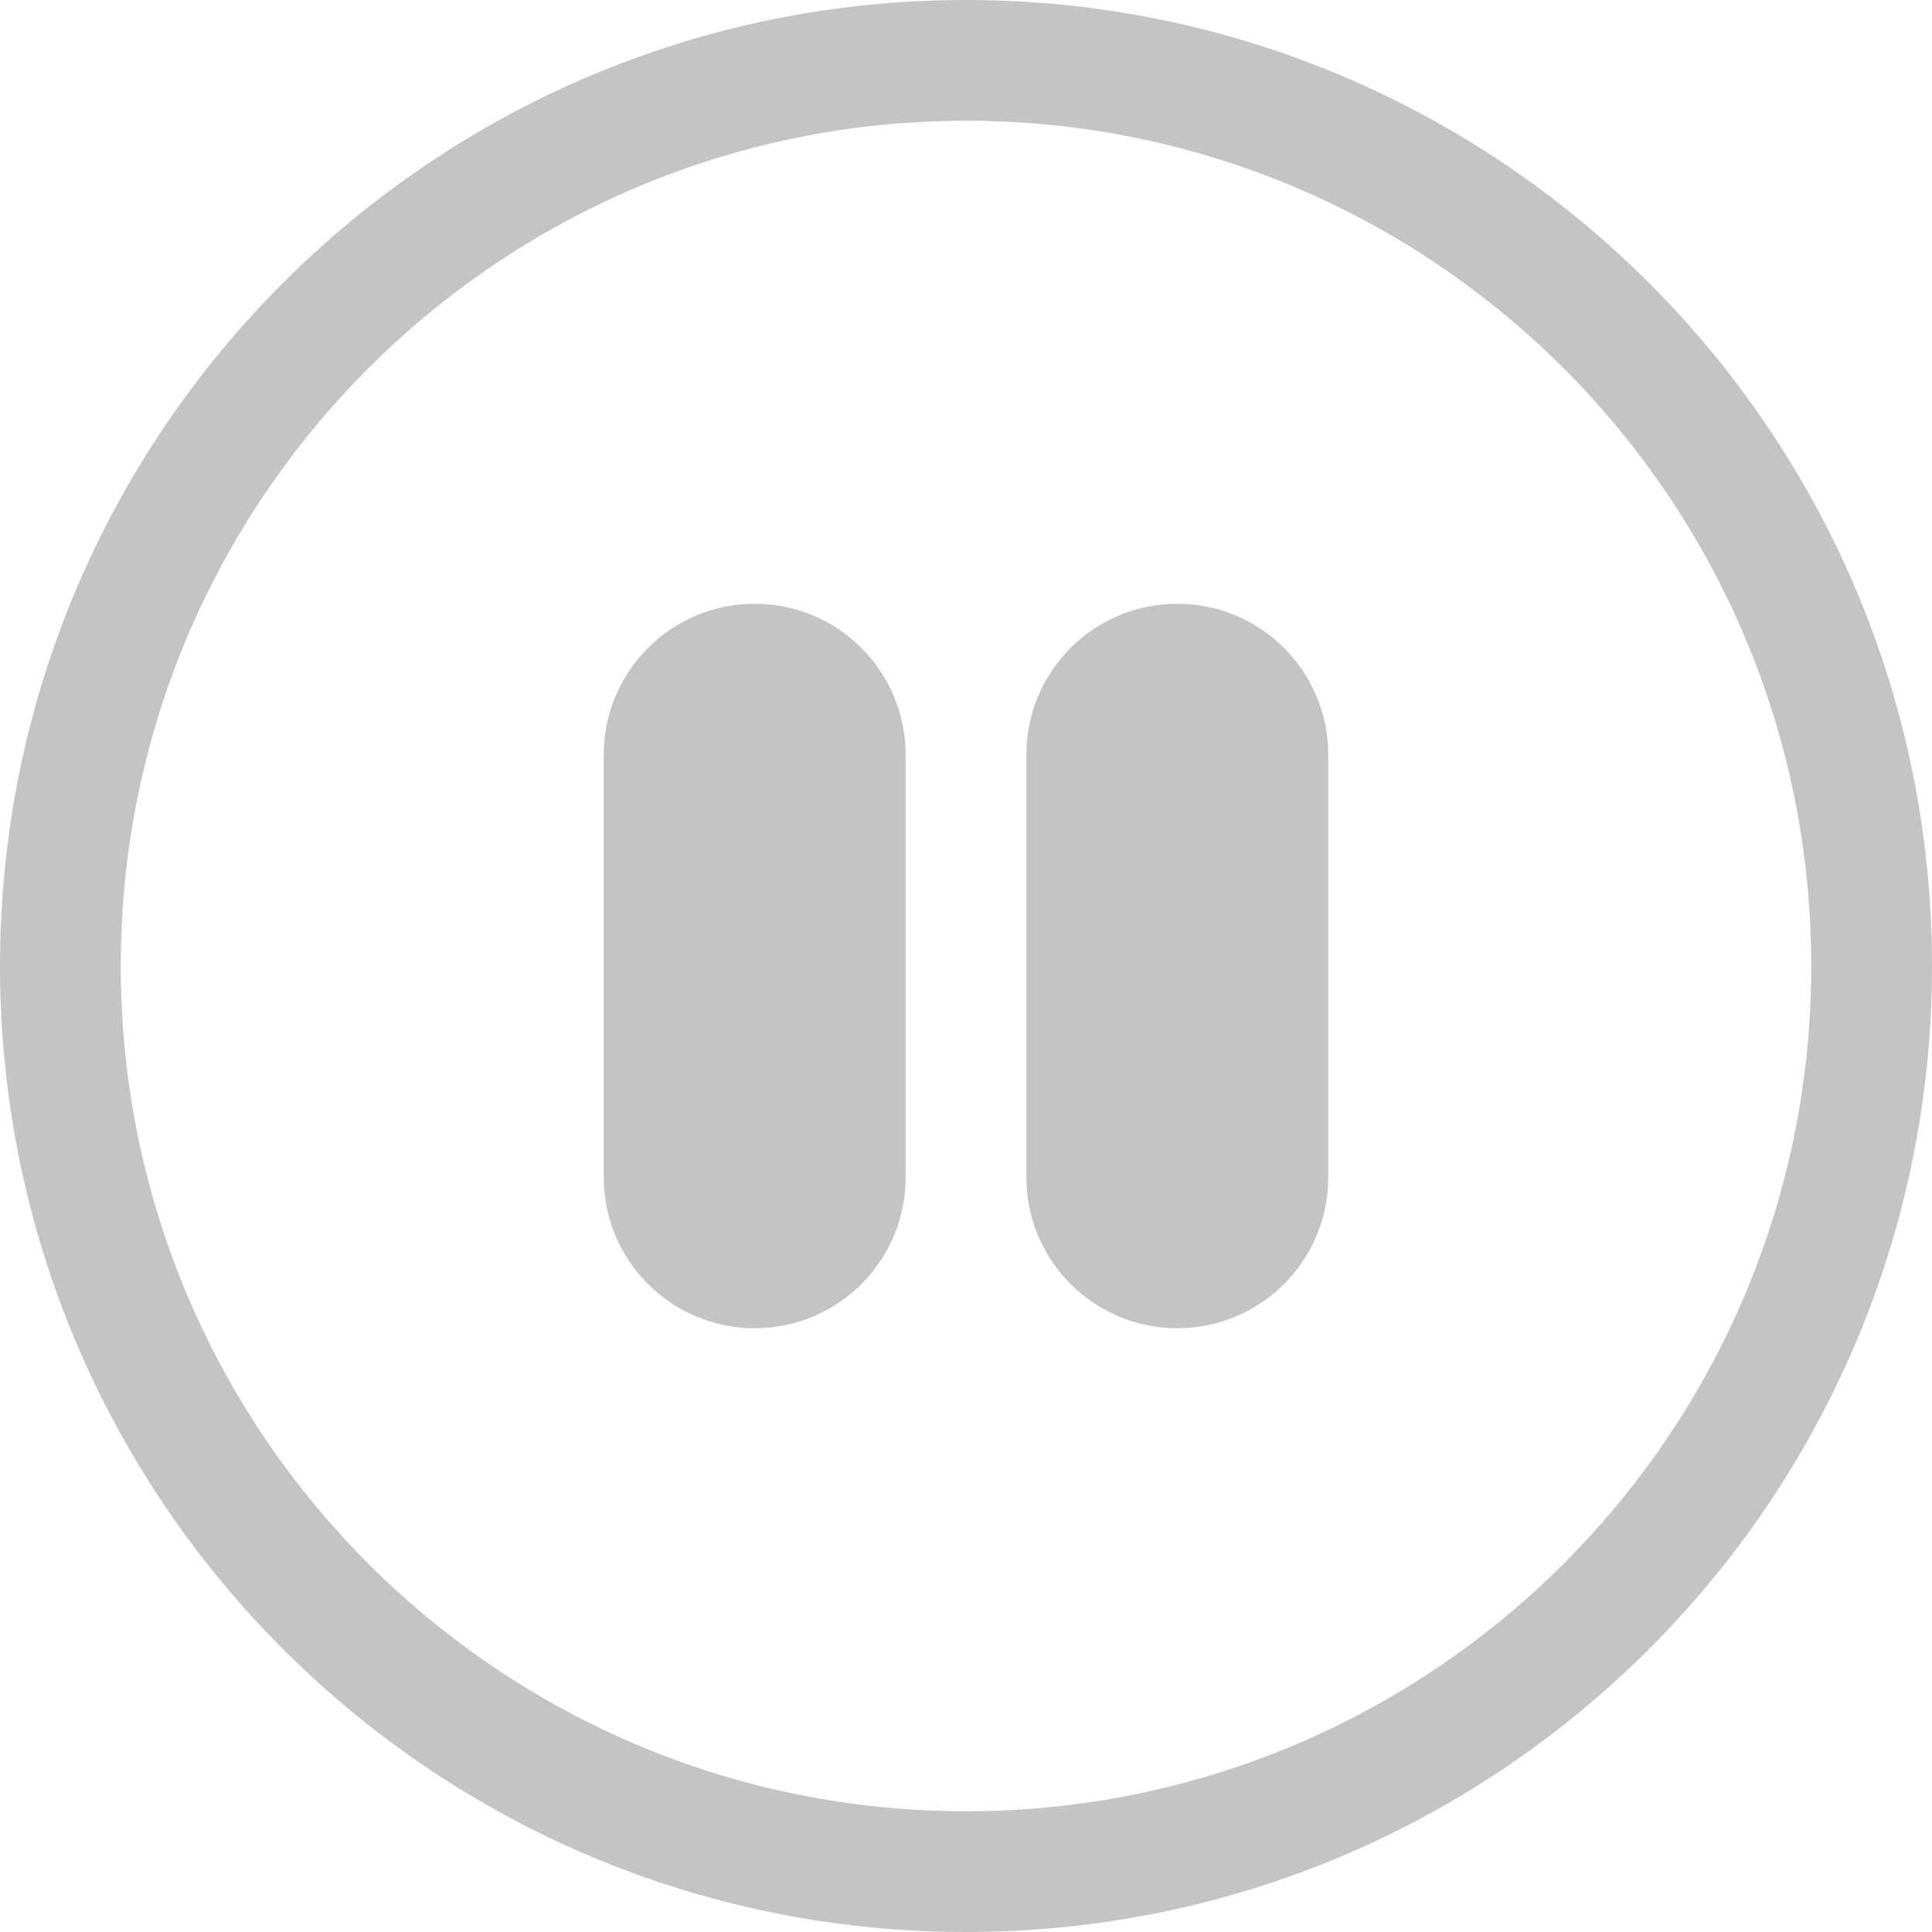
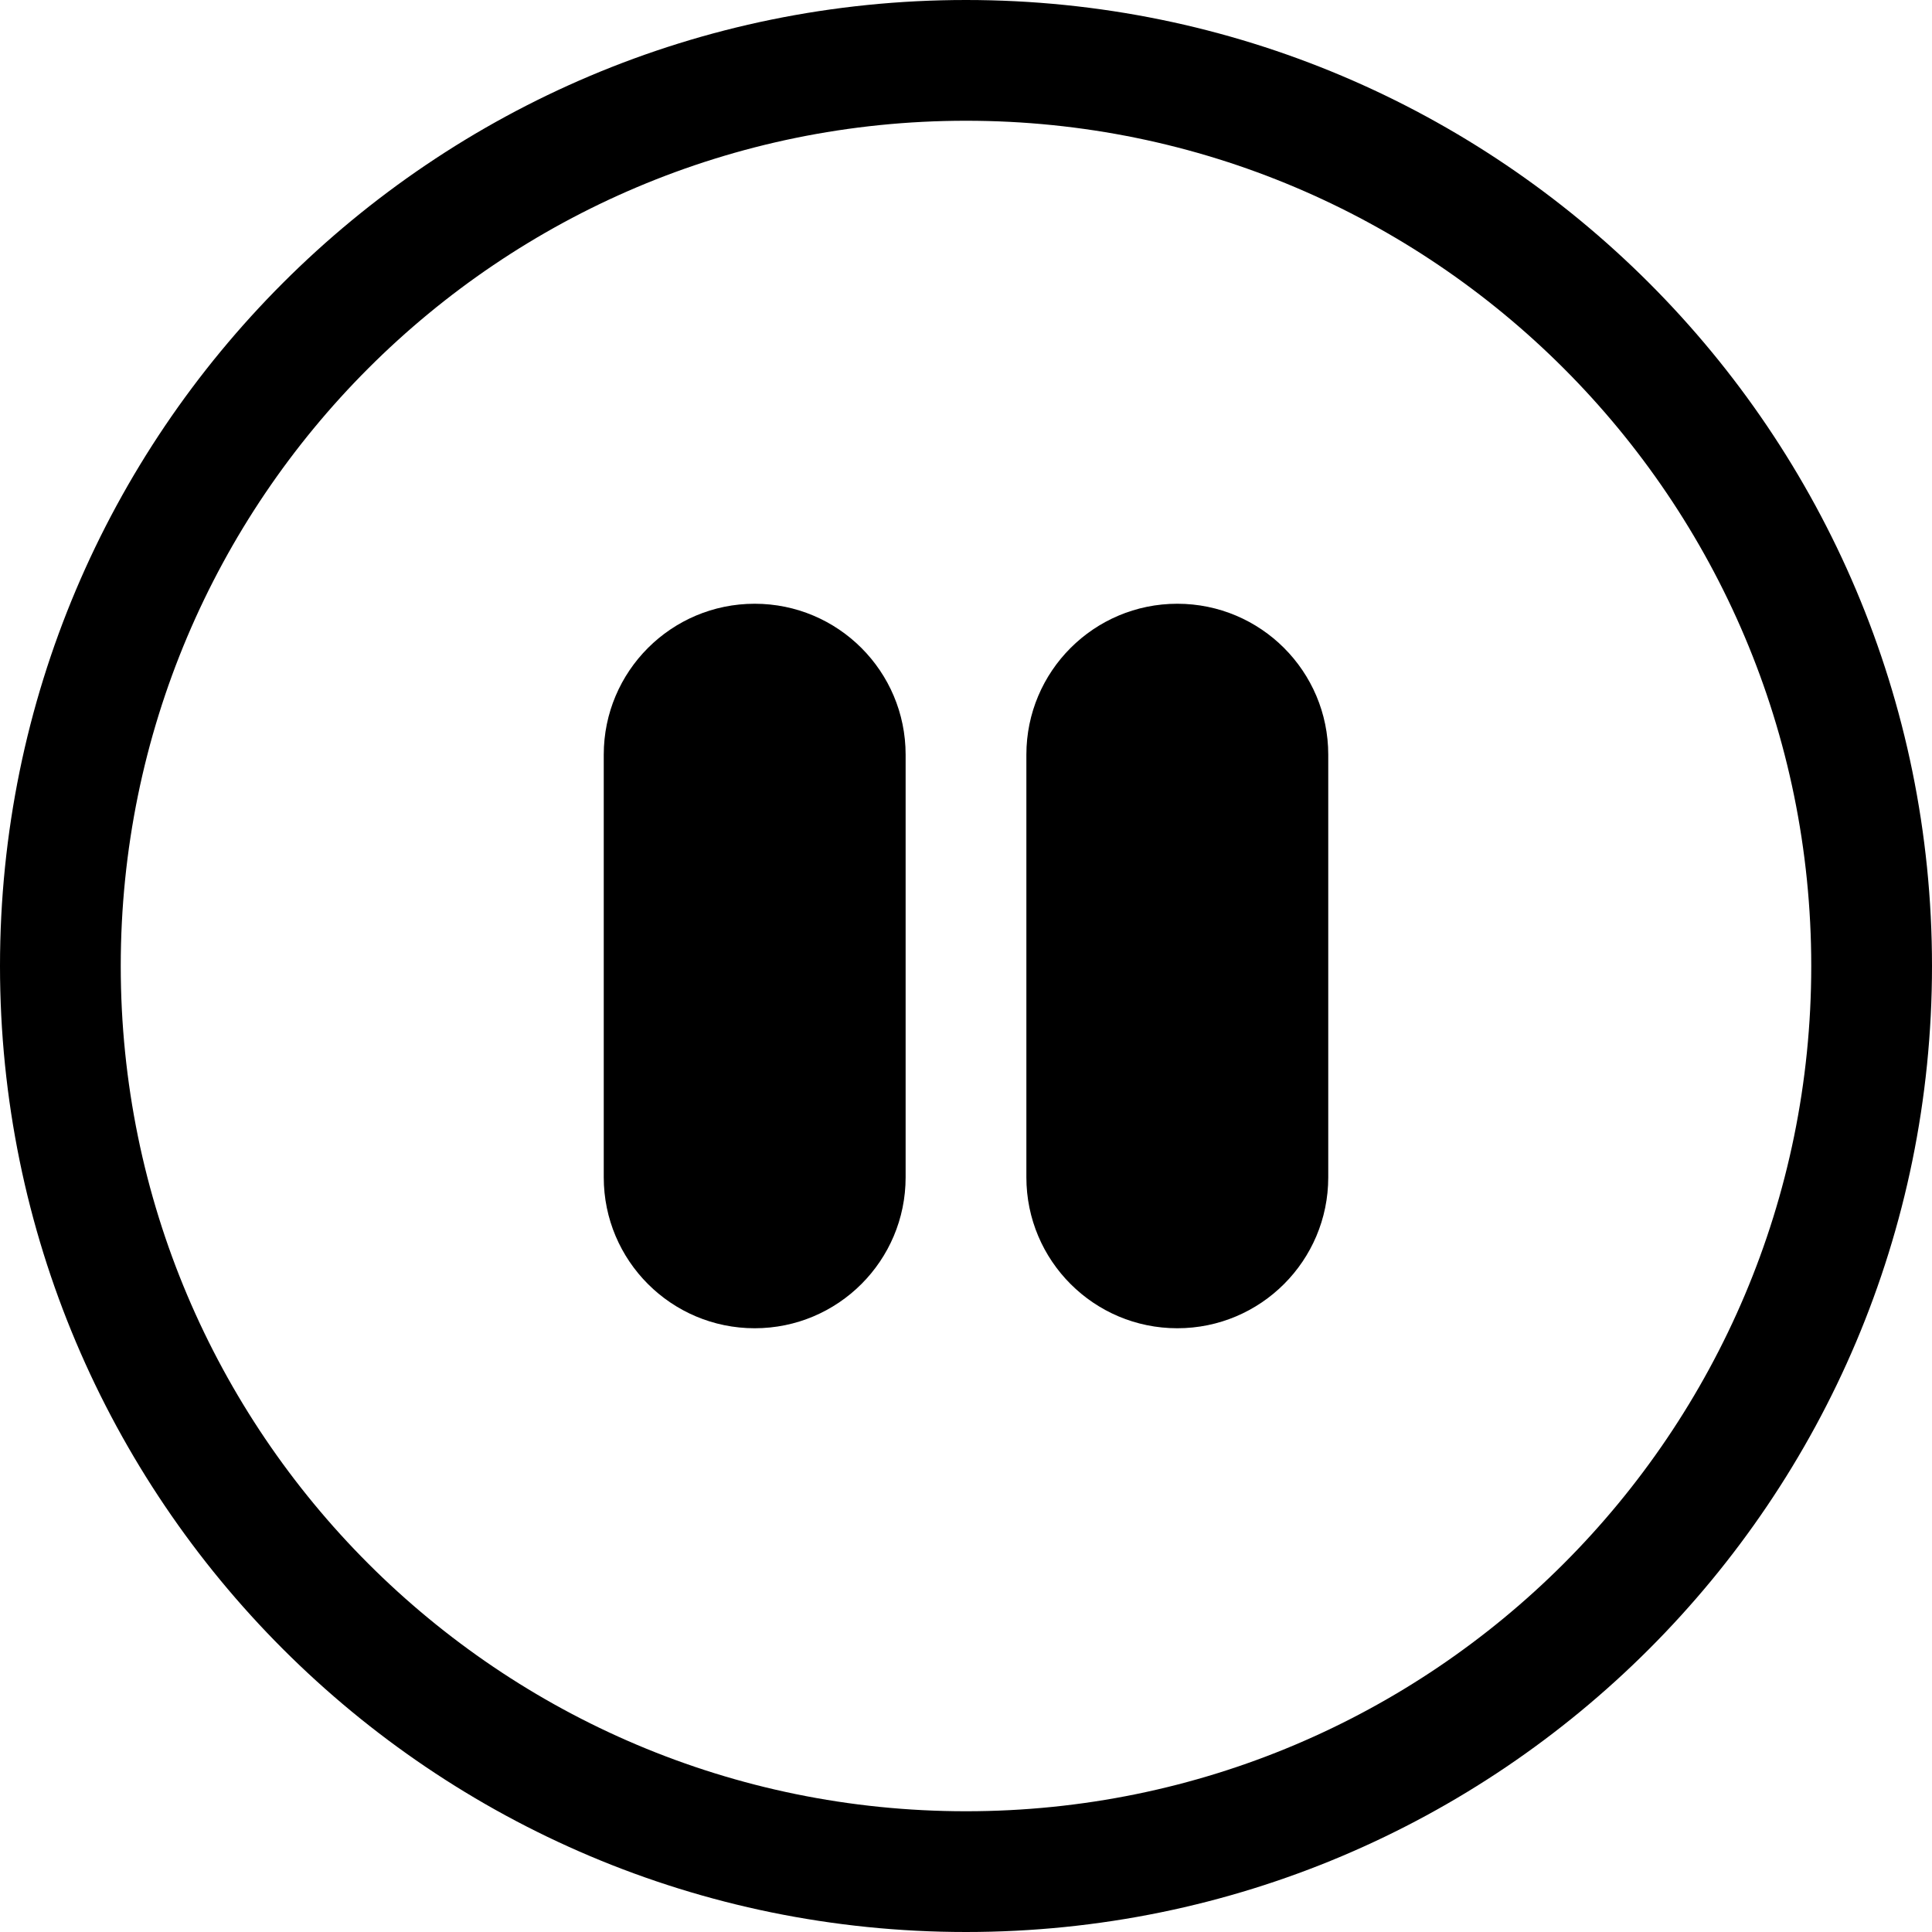
- <svg xmlns="http://www.w3.org/2000/svg" width="24" height="24" color="#C4C4C4" fill="currentColor" class="bi bi-pause-circle" viewBox="0 0 16 16">
+ <svg xmlns="http://www.w3.org/2000/svg" width="24" height="24" fill="currentColor" class="bi bi-pause-circle" viewBox="0 0 16 16">
  <path d="M8 15A7 7 0 1 1 8 1a7 7 0 0 1 0 14zm0 1A8 8 0 1 0 8 0a8 8 0 0 0 0 16z" />
  <path d="M5 6.25a1.25 1.25 0 1 1 2.5 0v3.5a1.25 1.25 0 1 1-2.5 0v-3.5zm3.5 0a1.25 1.25 0 1 1 2.5 0v3.5a1.25 1.25 0 1 1-2.5 0v-3.5z" />
</svg>
